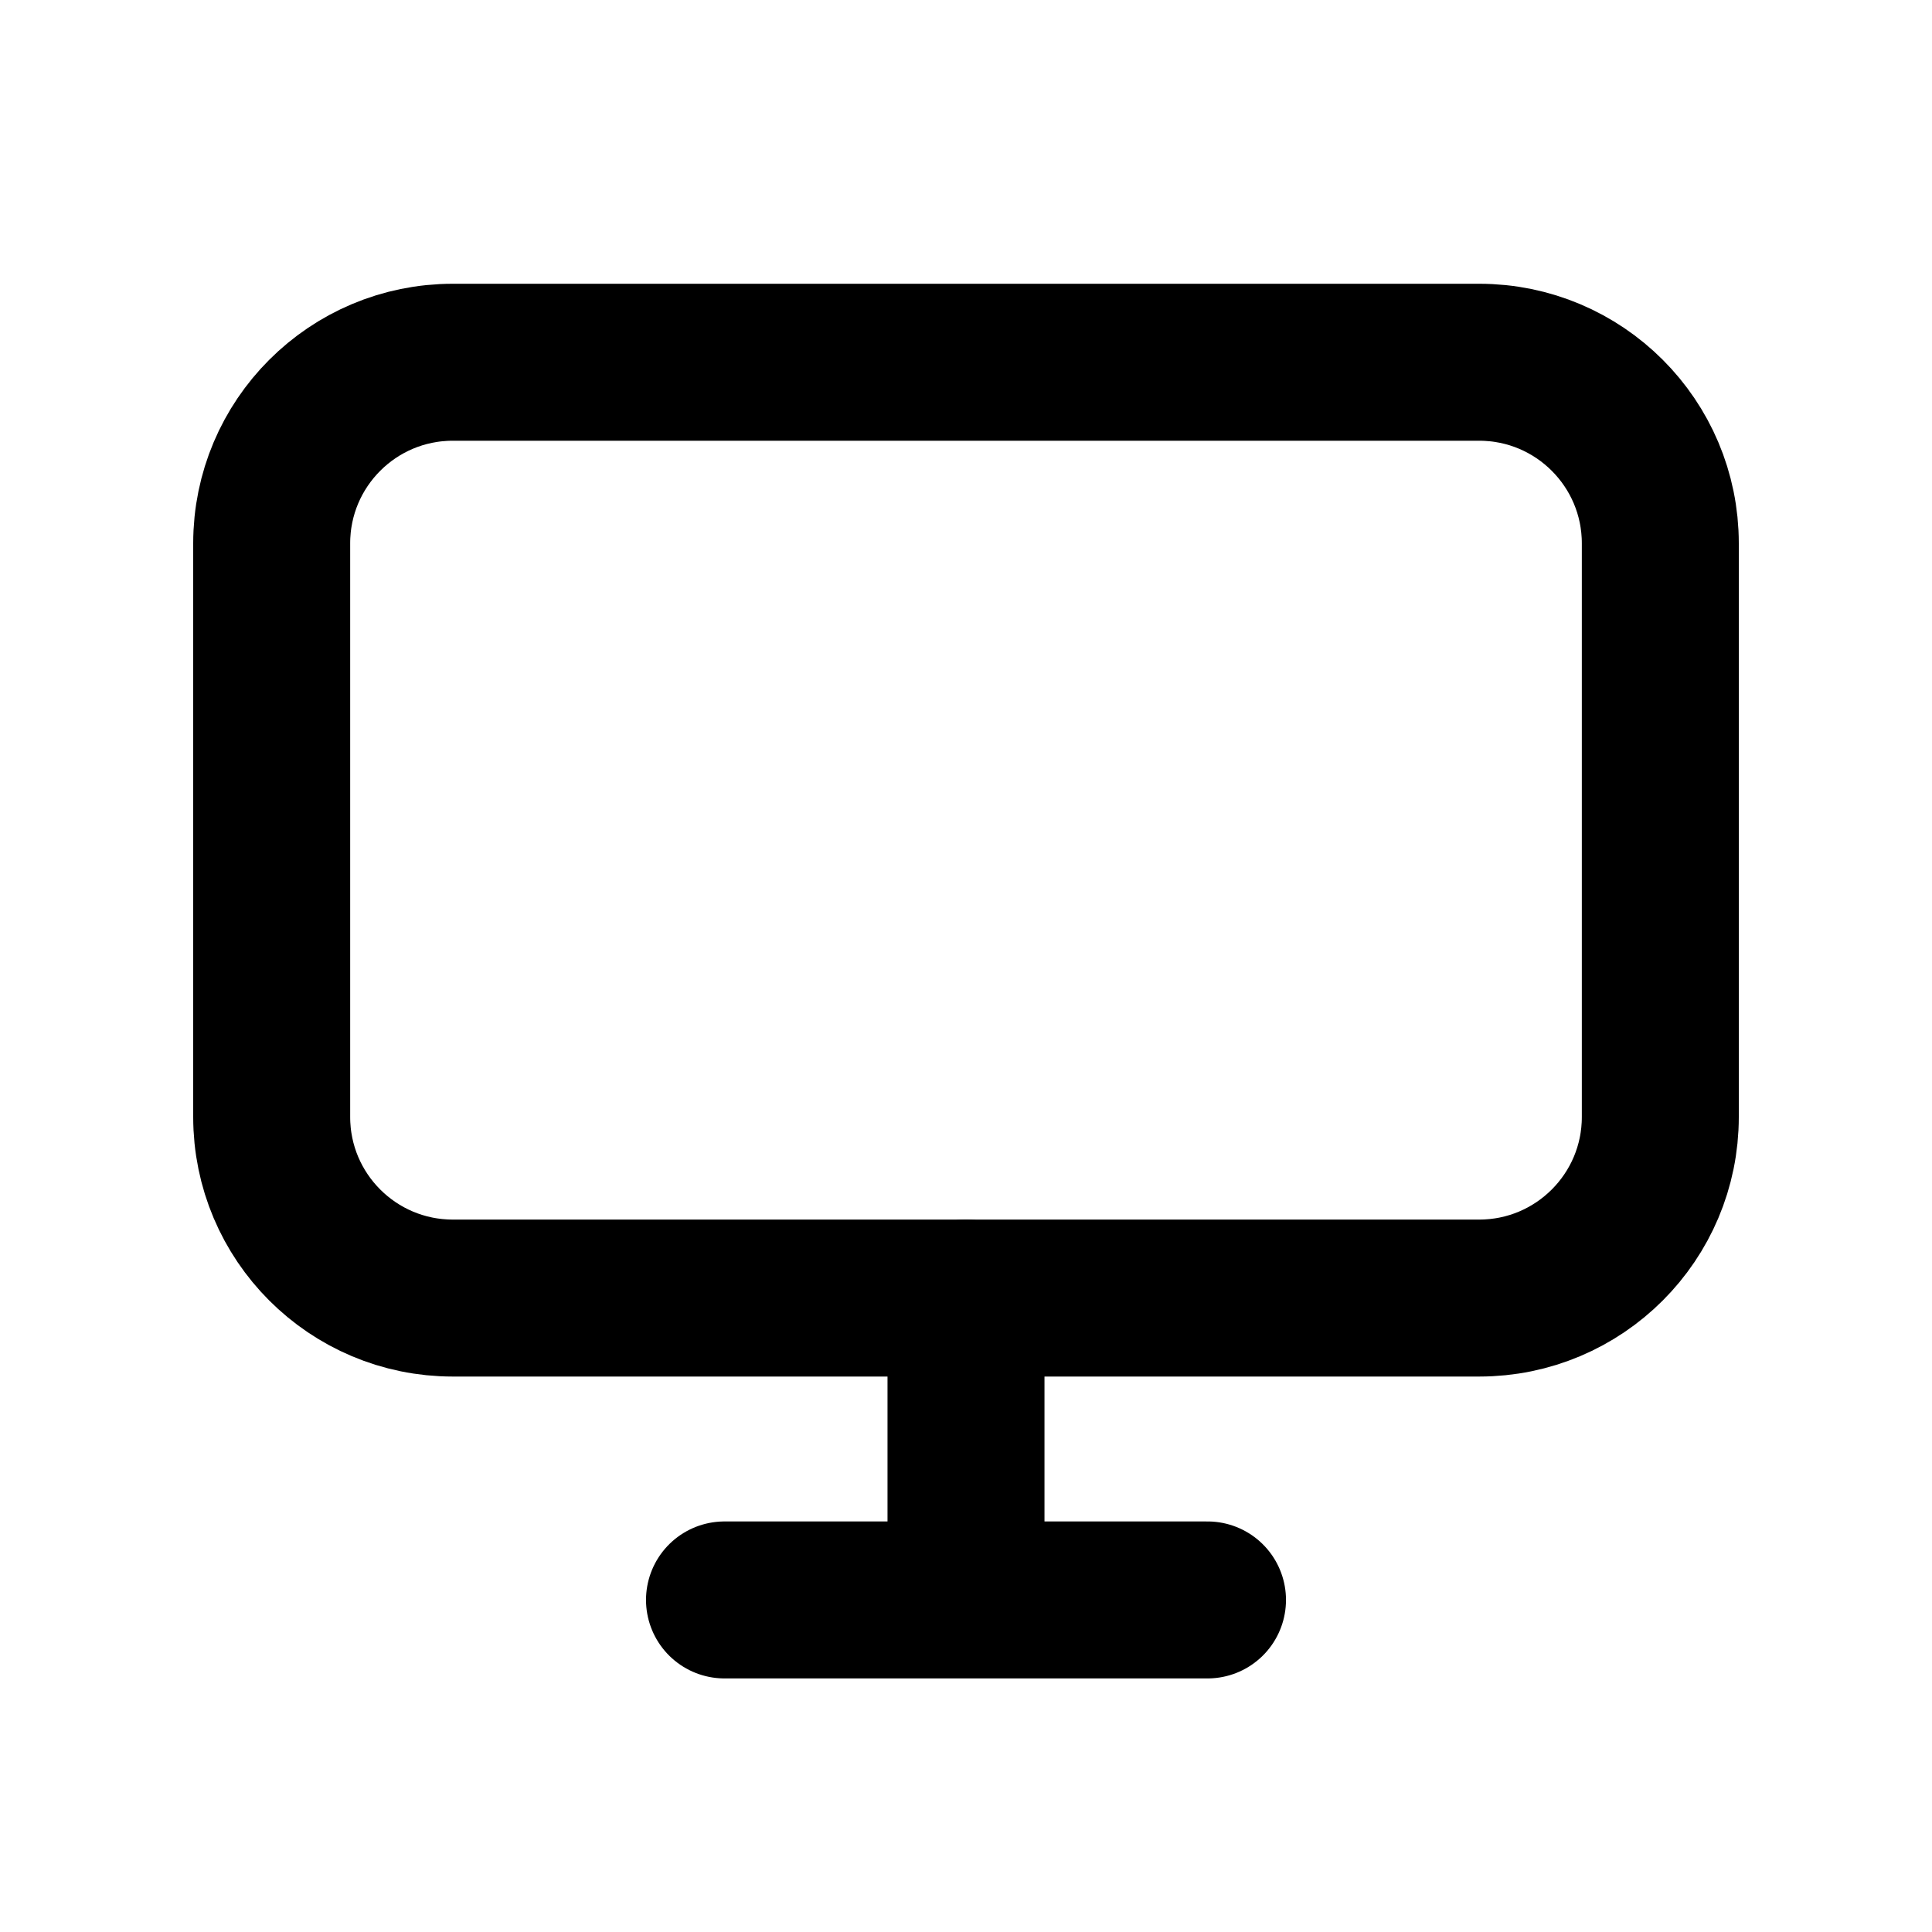
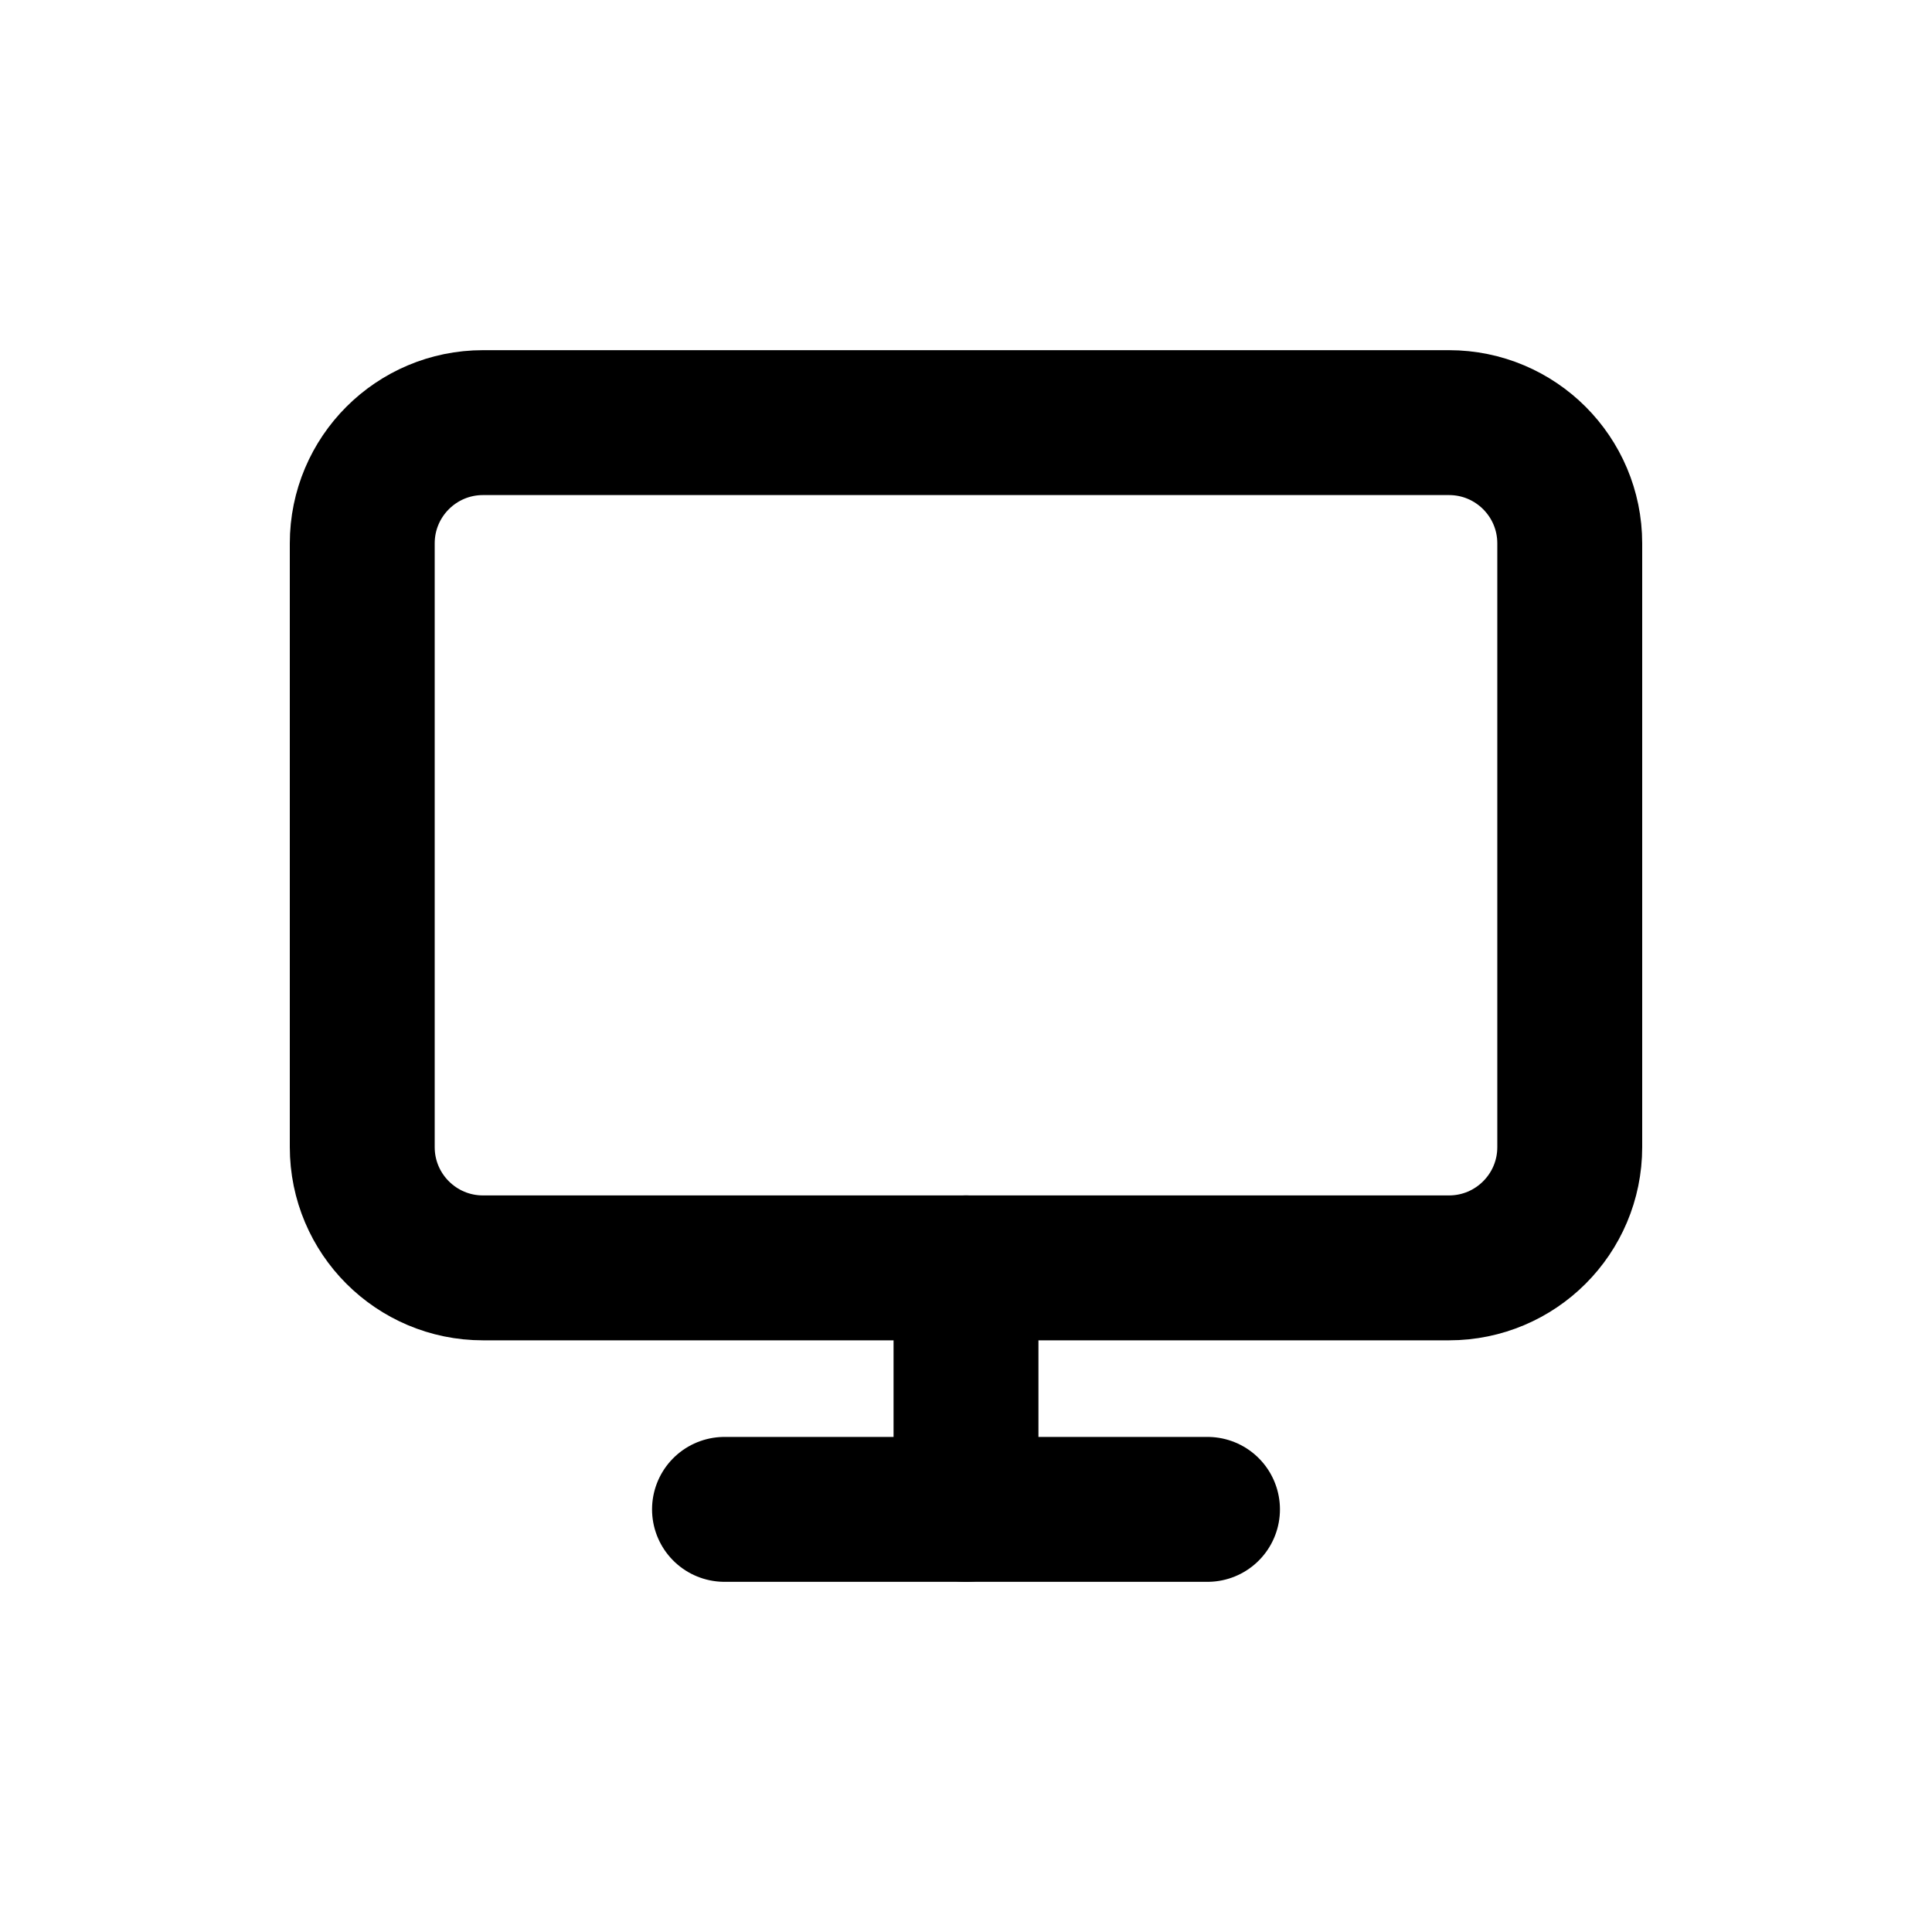
- <svg xmlns="http://www.w3.org/2000/svg" width="16" height="16" viewBox="0 0 16 16" fill="none" stroke="#000" stroke-width="1.3" stroke-linecap="round" stroke-linejoin="round">
-   <rect x="2.25" y="3" width="11.5" height="7.75" rx="1.5" />
-   <path d="M6 13.25h4M8 10.75v2.5" />
+ <svg xmlns="http://www.w3.org/2000/svg" viewBox="0 0 16 16" fill="none" stroke="#000" stroke-width="1.2" stroke-linecap="round" stroke-linejoin="round">
+   <rect width="10" height="7" x="3" y="3.5" rx="1" />
+   <line x1="6" x2="10" y1="12.5" y2="12.5" />
+   <line x1="8" x2="8" y1="10.5" y2="12.5" />
</svg>
